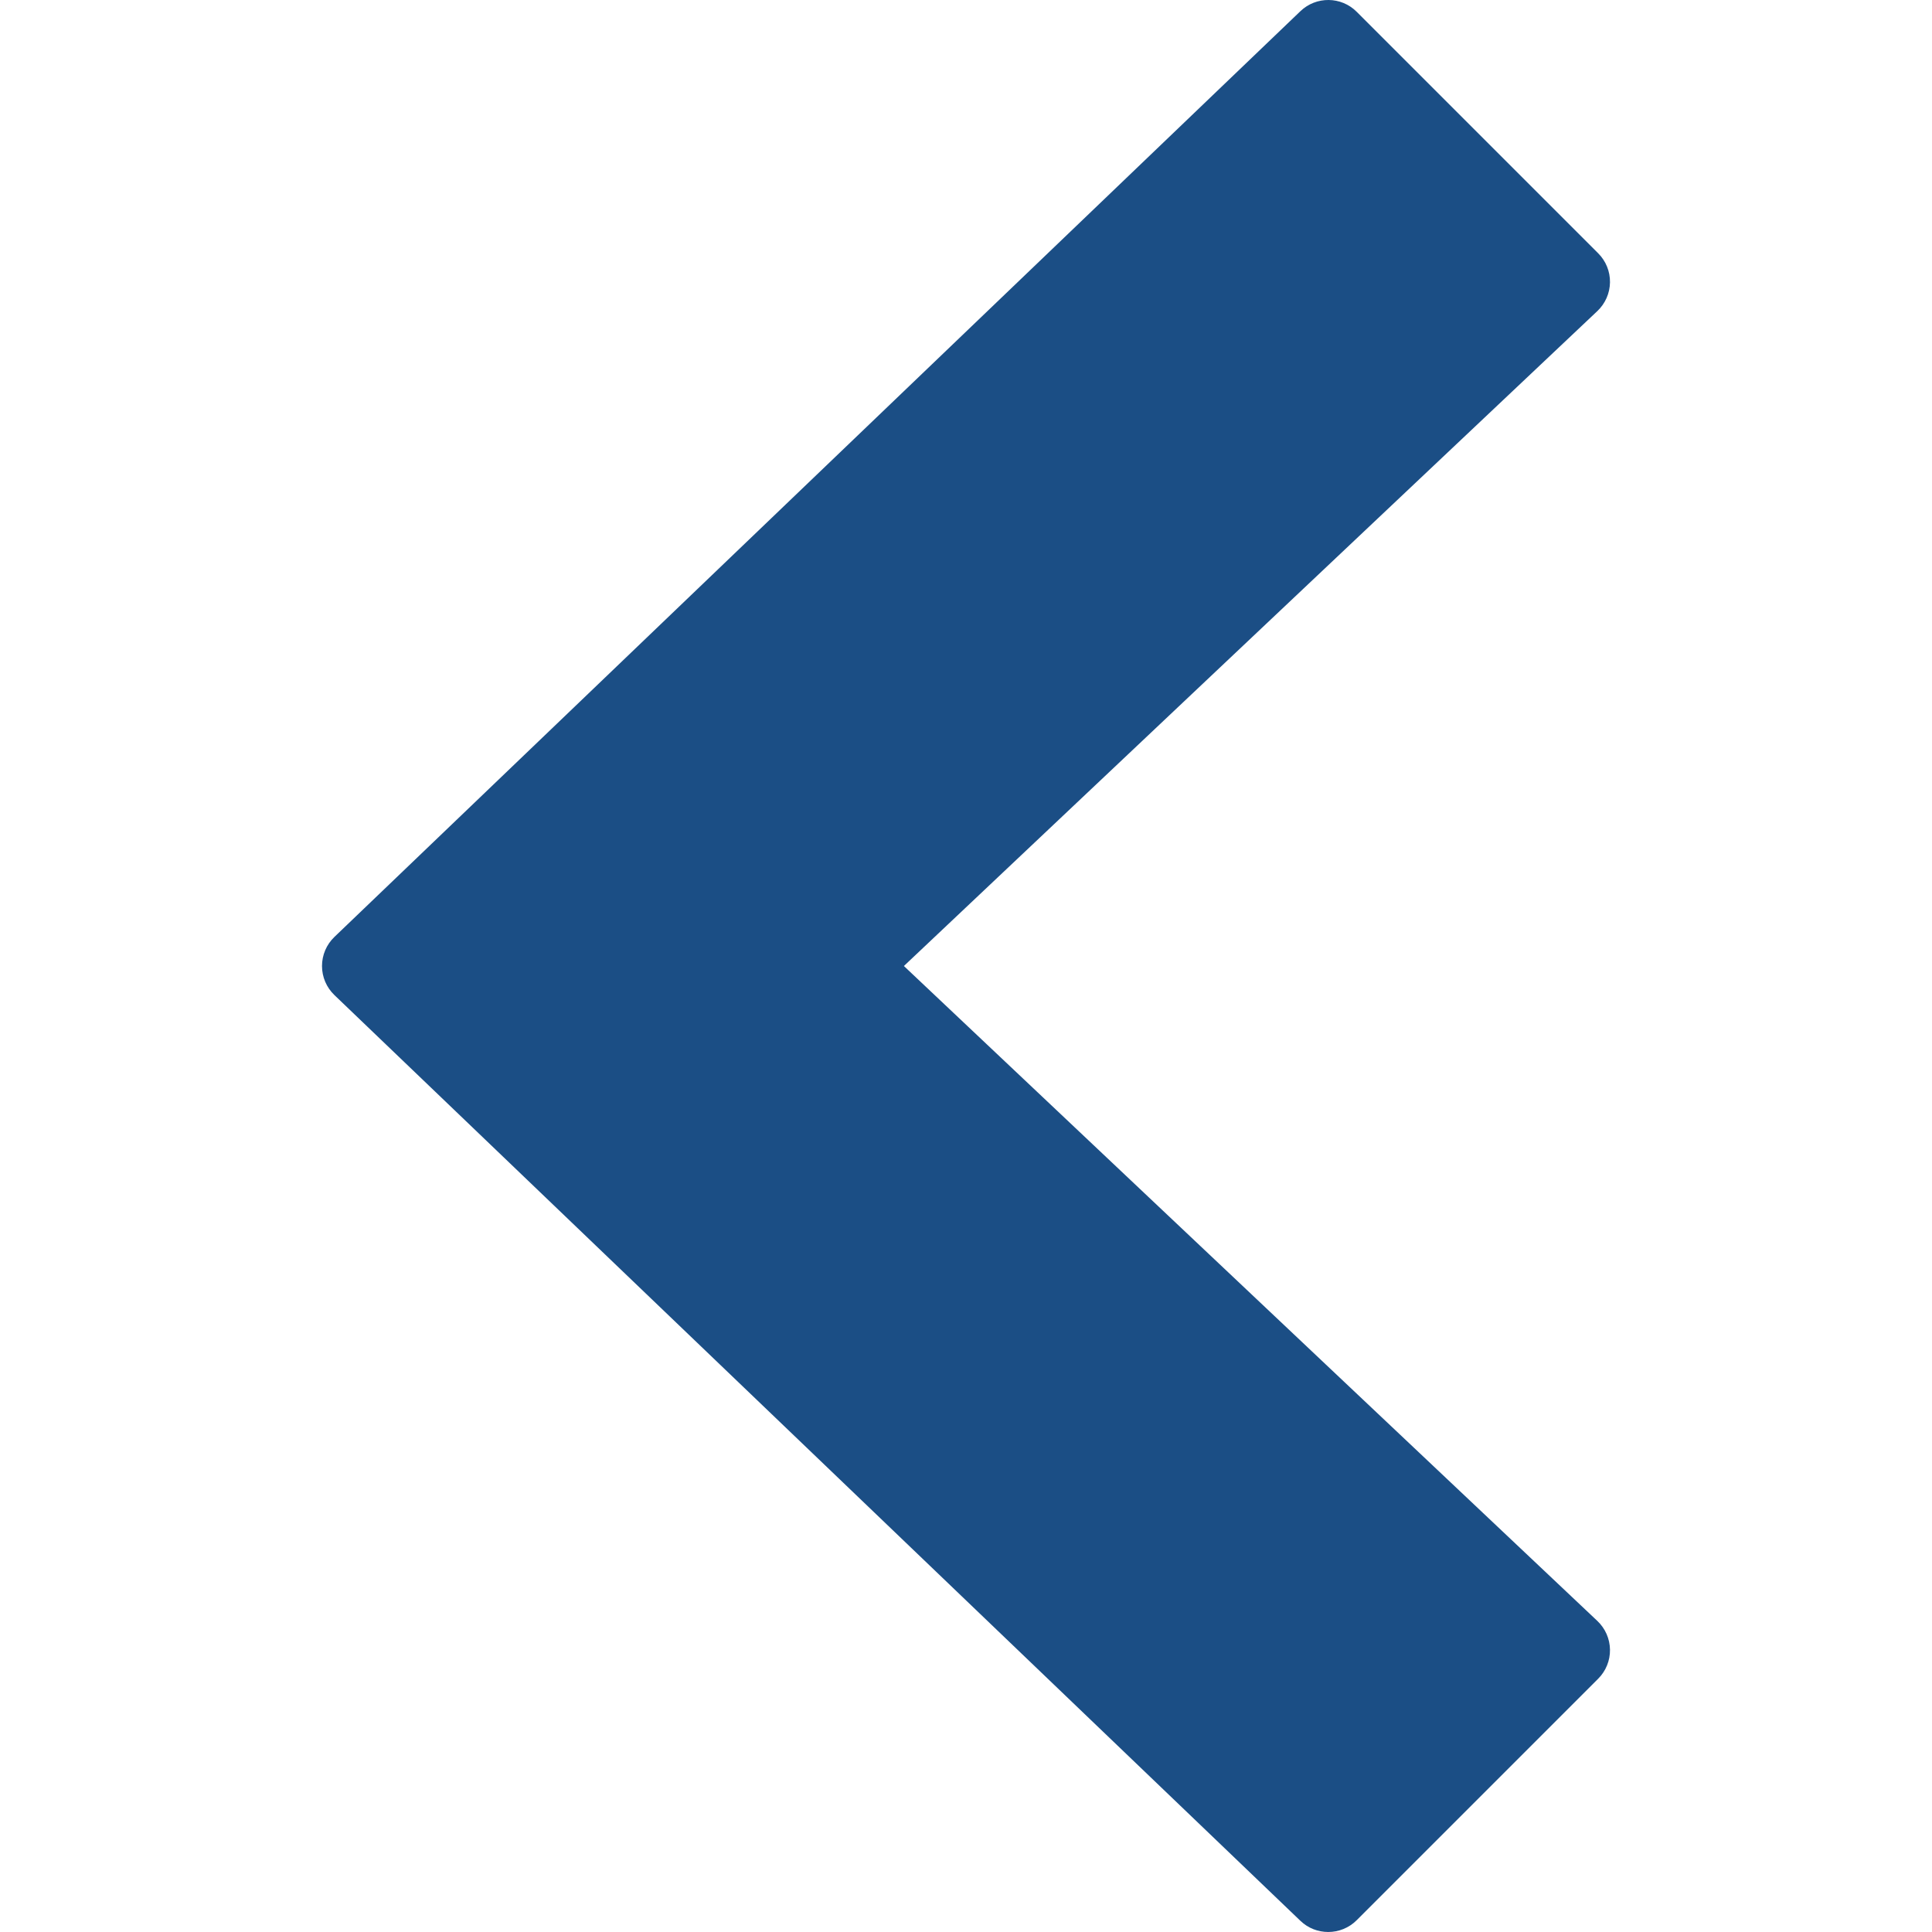
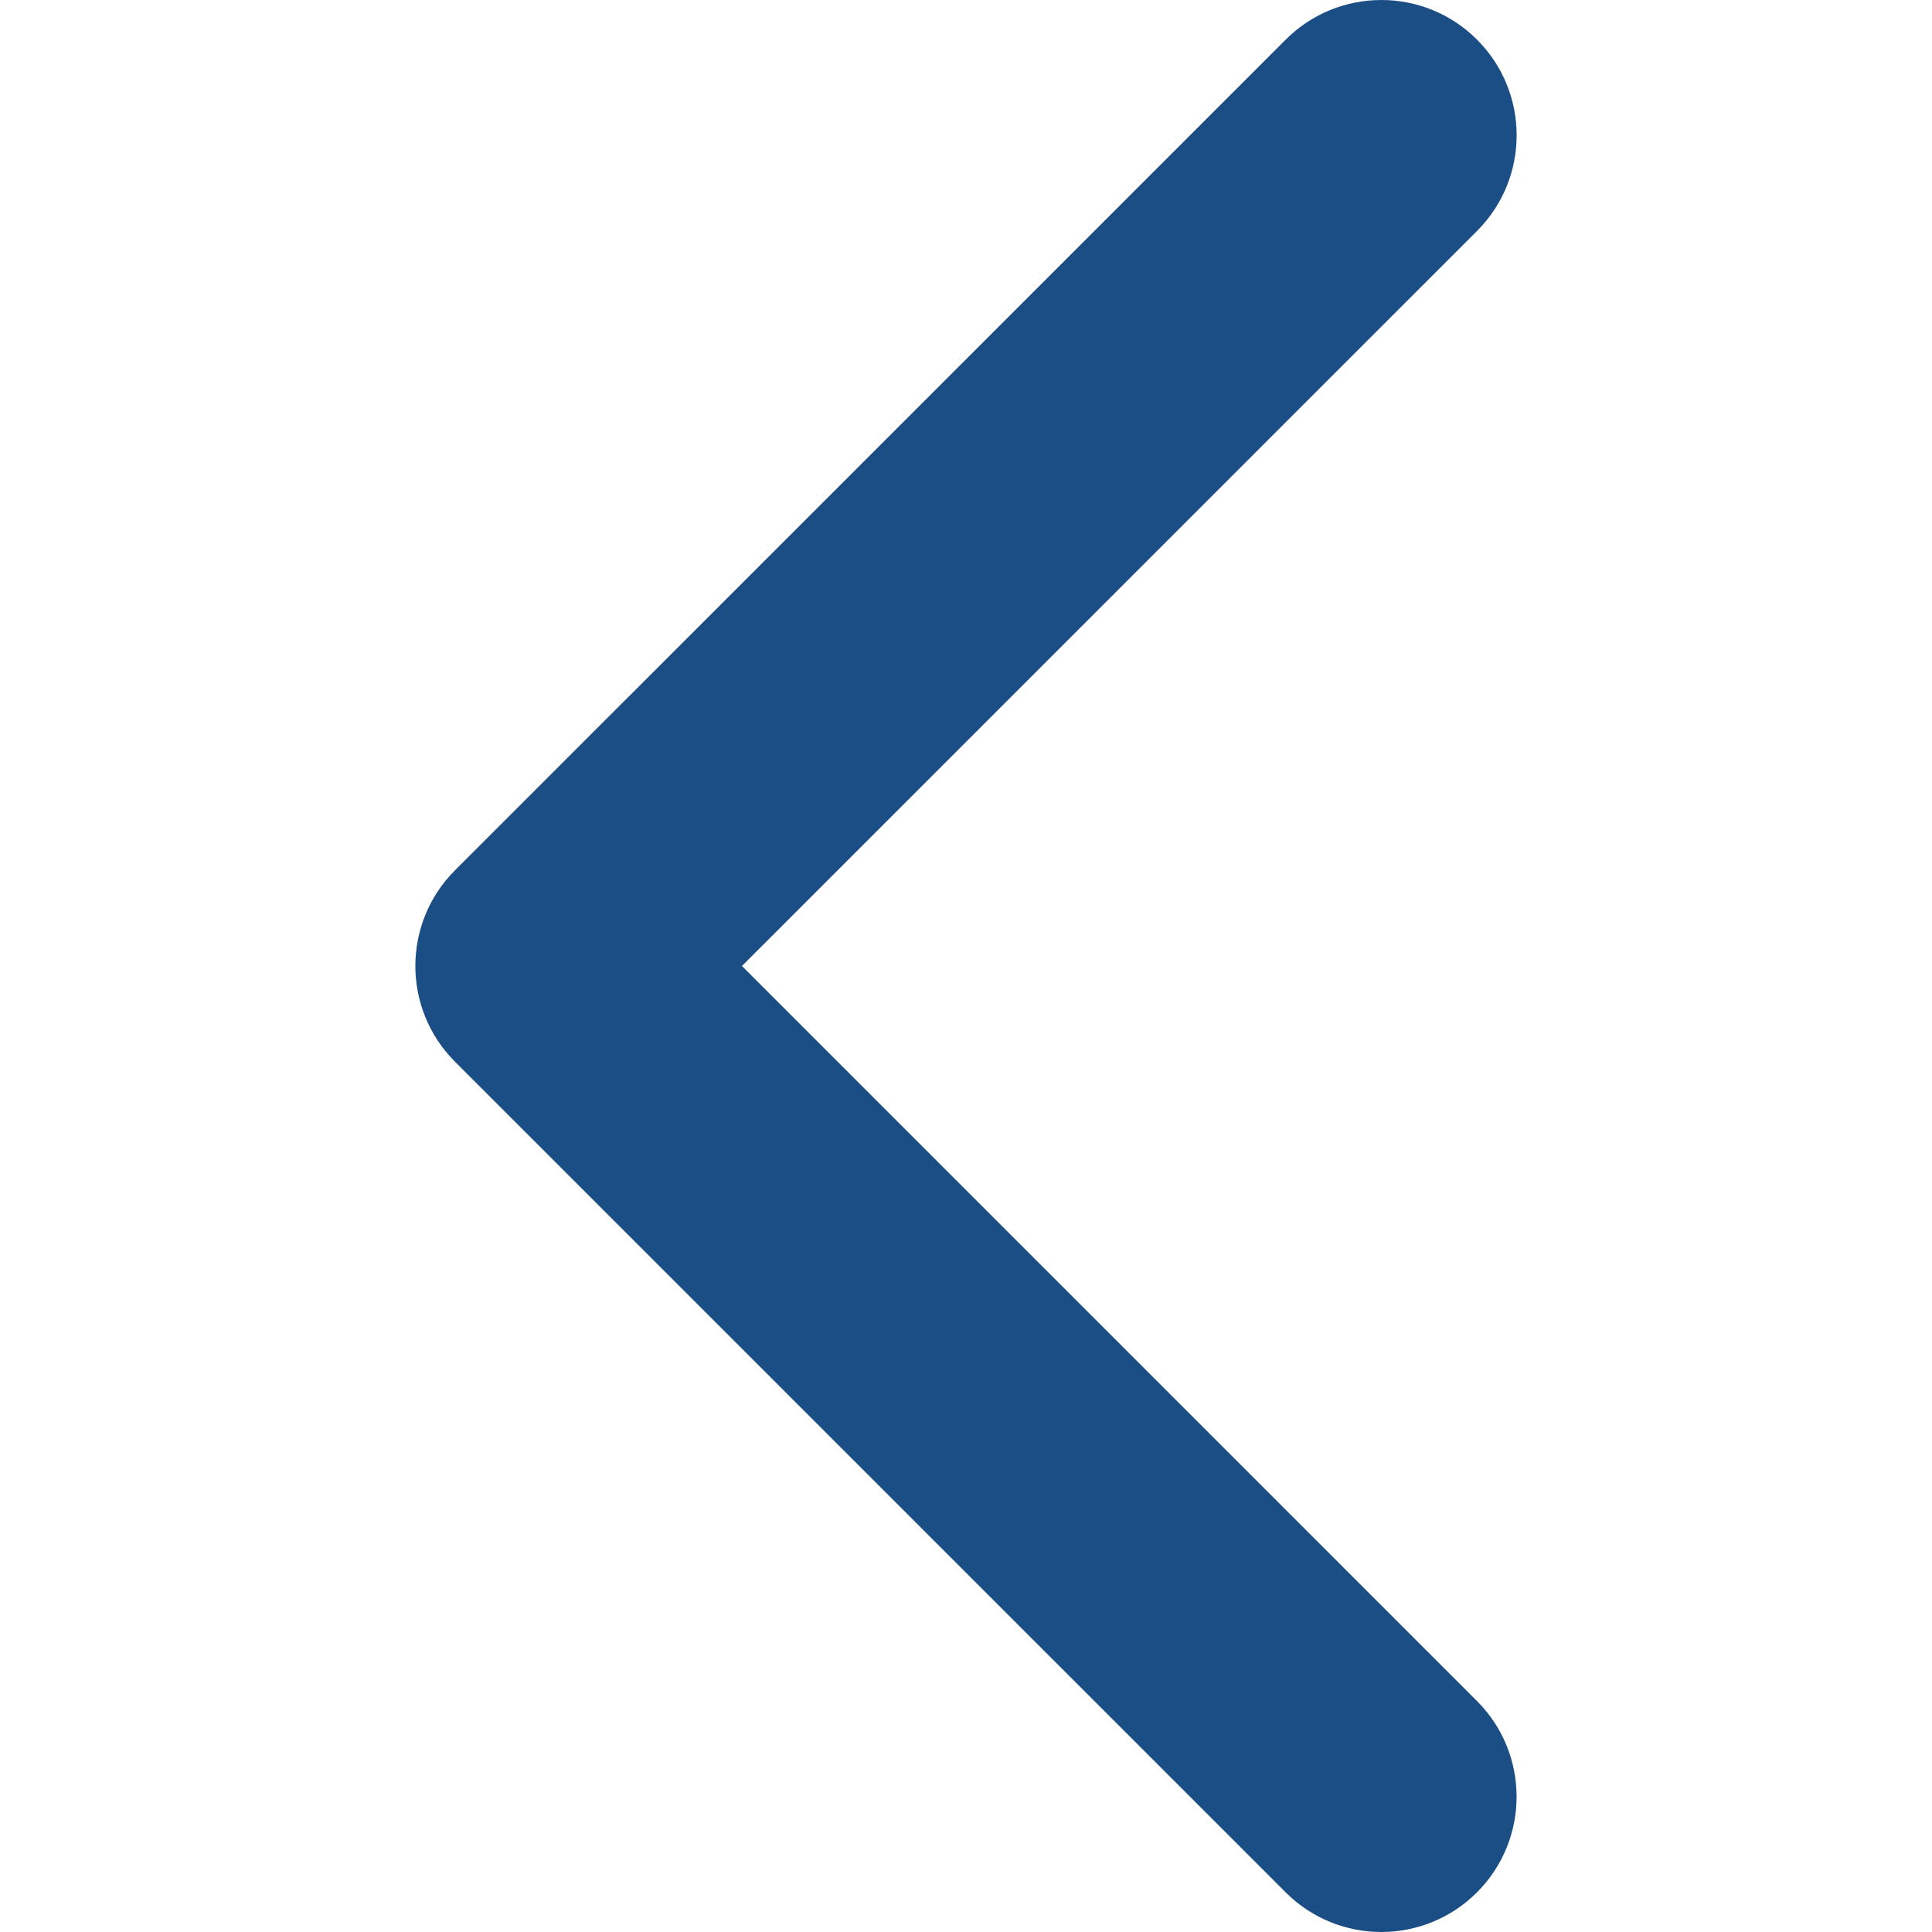
- <svg xmlns="http://www.w3.org/2000/svg" version="1.1" id="Capa_1" x="0px" y="0px" viewBox="0 0 512.006 512.006" style="enable-background:new 0 0 512.006 512.006;" xml:space="preserve" width="512px" height="512px">
+ <svg xmlns="http://www.w3.org/2000/svg" version="1.1" id="Capa_1" x="0px" y="0px" width="512px" height="512px" viewBox="0 0 451.847 451.847" style="enable-background:new 0 0 451.847 451.847;" xml:space="preserve">
  <g>
-     <g>
-       <path d="M239.544,256.006L423.336,82.422c2.083-1.979,3.292-4.708,3.333-7.604c0.042-2.875-1.083-5.646-3.125-7.688l-64-64    c-4.104-4.125-10.75-4.167-14.917-0.167l-256,245.333c-2.104,2.021-3.292,4.792-3.292,7.708c0,2.917,1.188,5.688,3.292,7.708    l256,245.333c2.063,1.979,4.708,2.958,7.375,2.958c2.729,0,5.458-1.042,7.542-3.125l64-64c2.042-2.042,3.167-4.813,3.125-7.688    c-0.042-2.896-1.25-5.625-3.333-7.604L239.544,256.006z" fill="#1b4e85" />
-     </g>
+     <path d="M97.141,225.92c0-8.095,3.091-16.192,9.259-22.366L300.689,9.27c12.359-12.359,32.397-12.359,44.751,0   c12.354,12.354,12.354,32.388,0,44.748L173.525,225.92l171.903,171.909c12.354,12.354,12.354,32.391,0,44.744   c-12.354,12.365-32.386,12.365-44.745,0l-194.29-194.281C100.226,242.115,97.141,234.018,97.141,225.92z" fill="#1b4e85" />
  </g>
  <g>
</g>
  <g>
</g>
  <g>
</g>
  <g>
</g>
  <g>
</g>
  <g>
</g>
  <g>
</g>
  <g>
</g>
  <g>
</g>
  <g>
</g>
  <g>
</g>
  <g>
</g>
  <g>
</g>
  <g>
</g>
  <g>
</g>
</svg>
